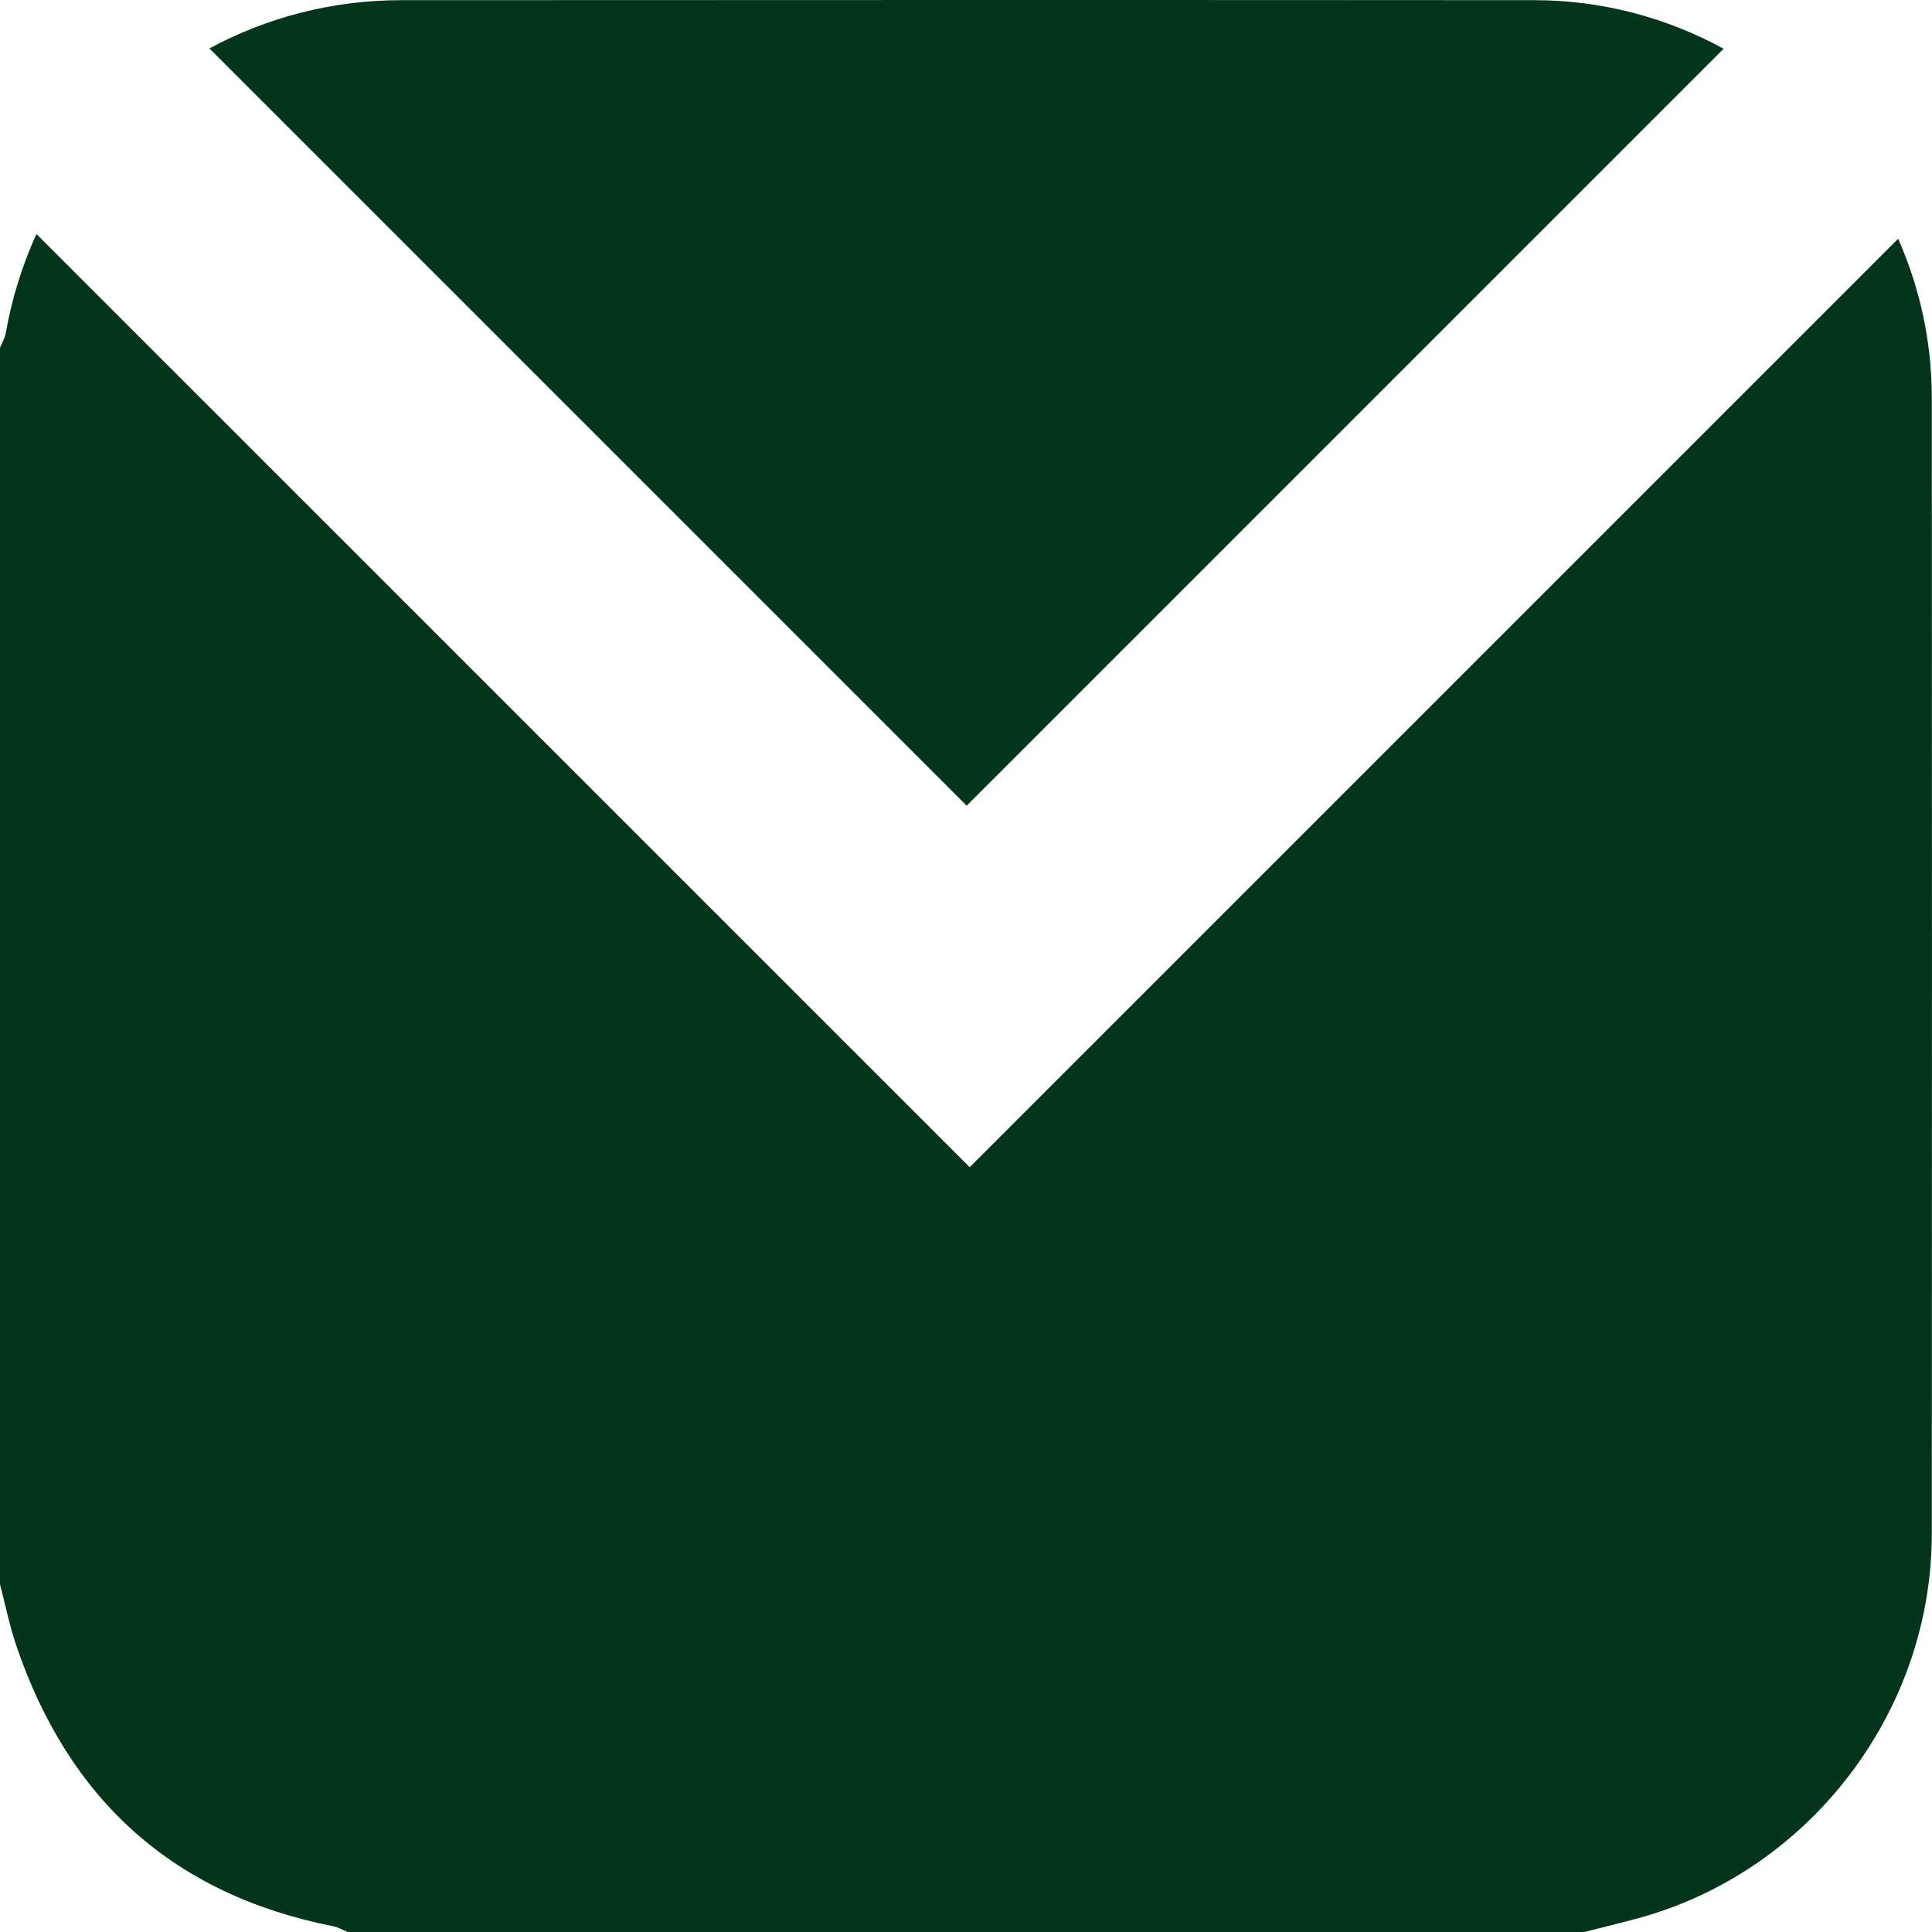
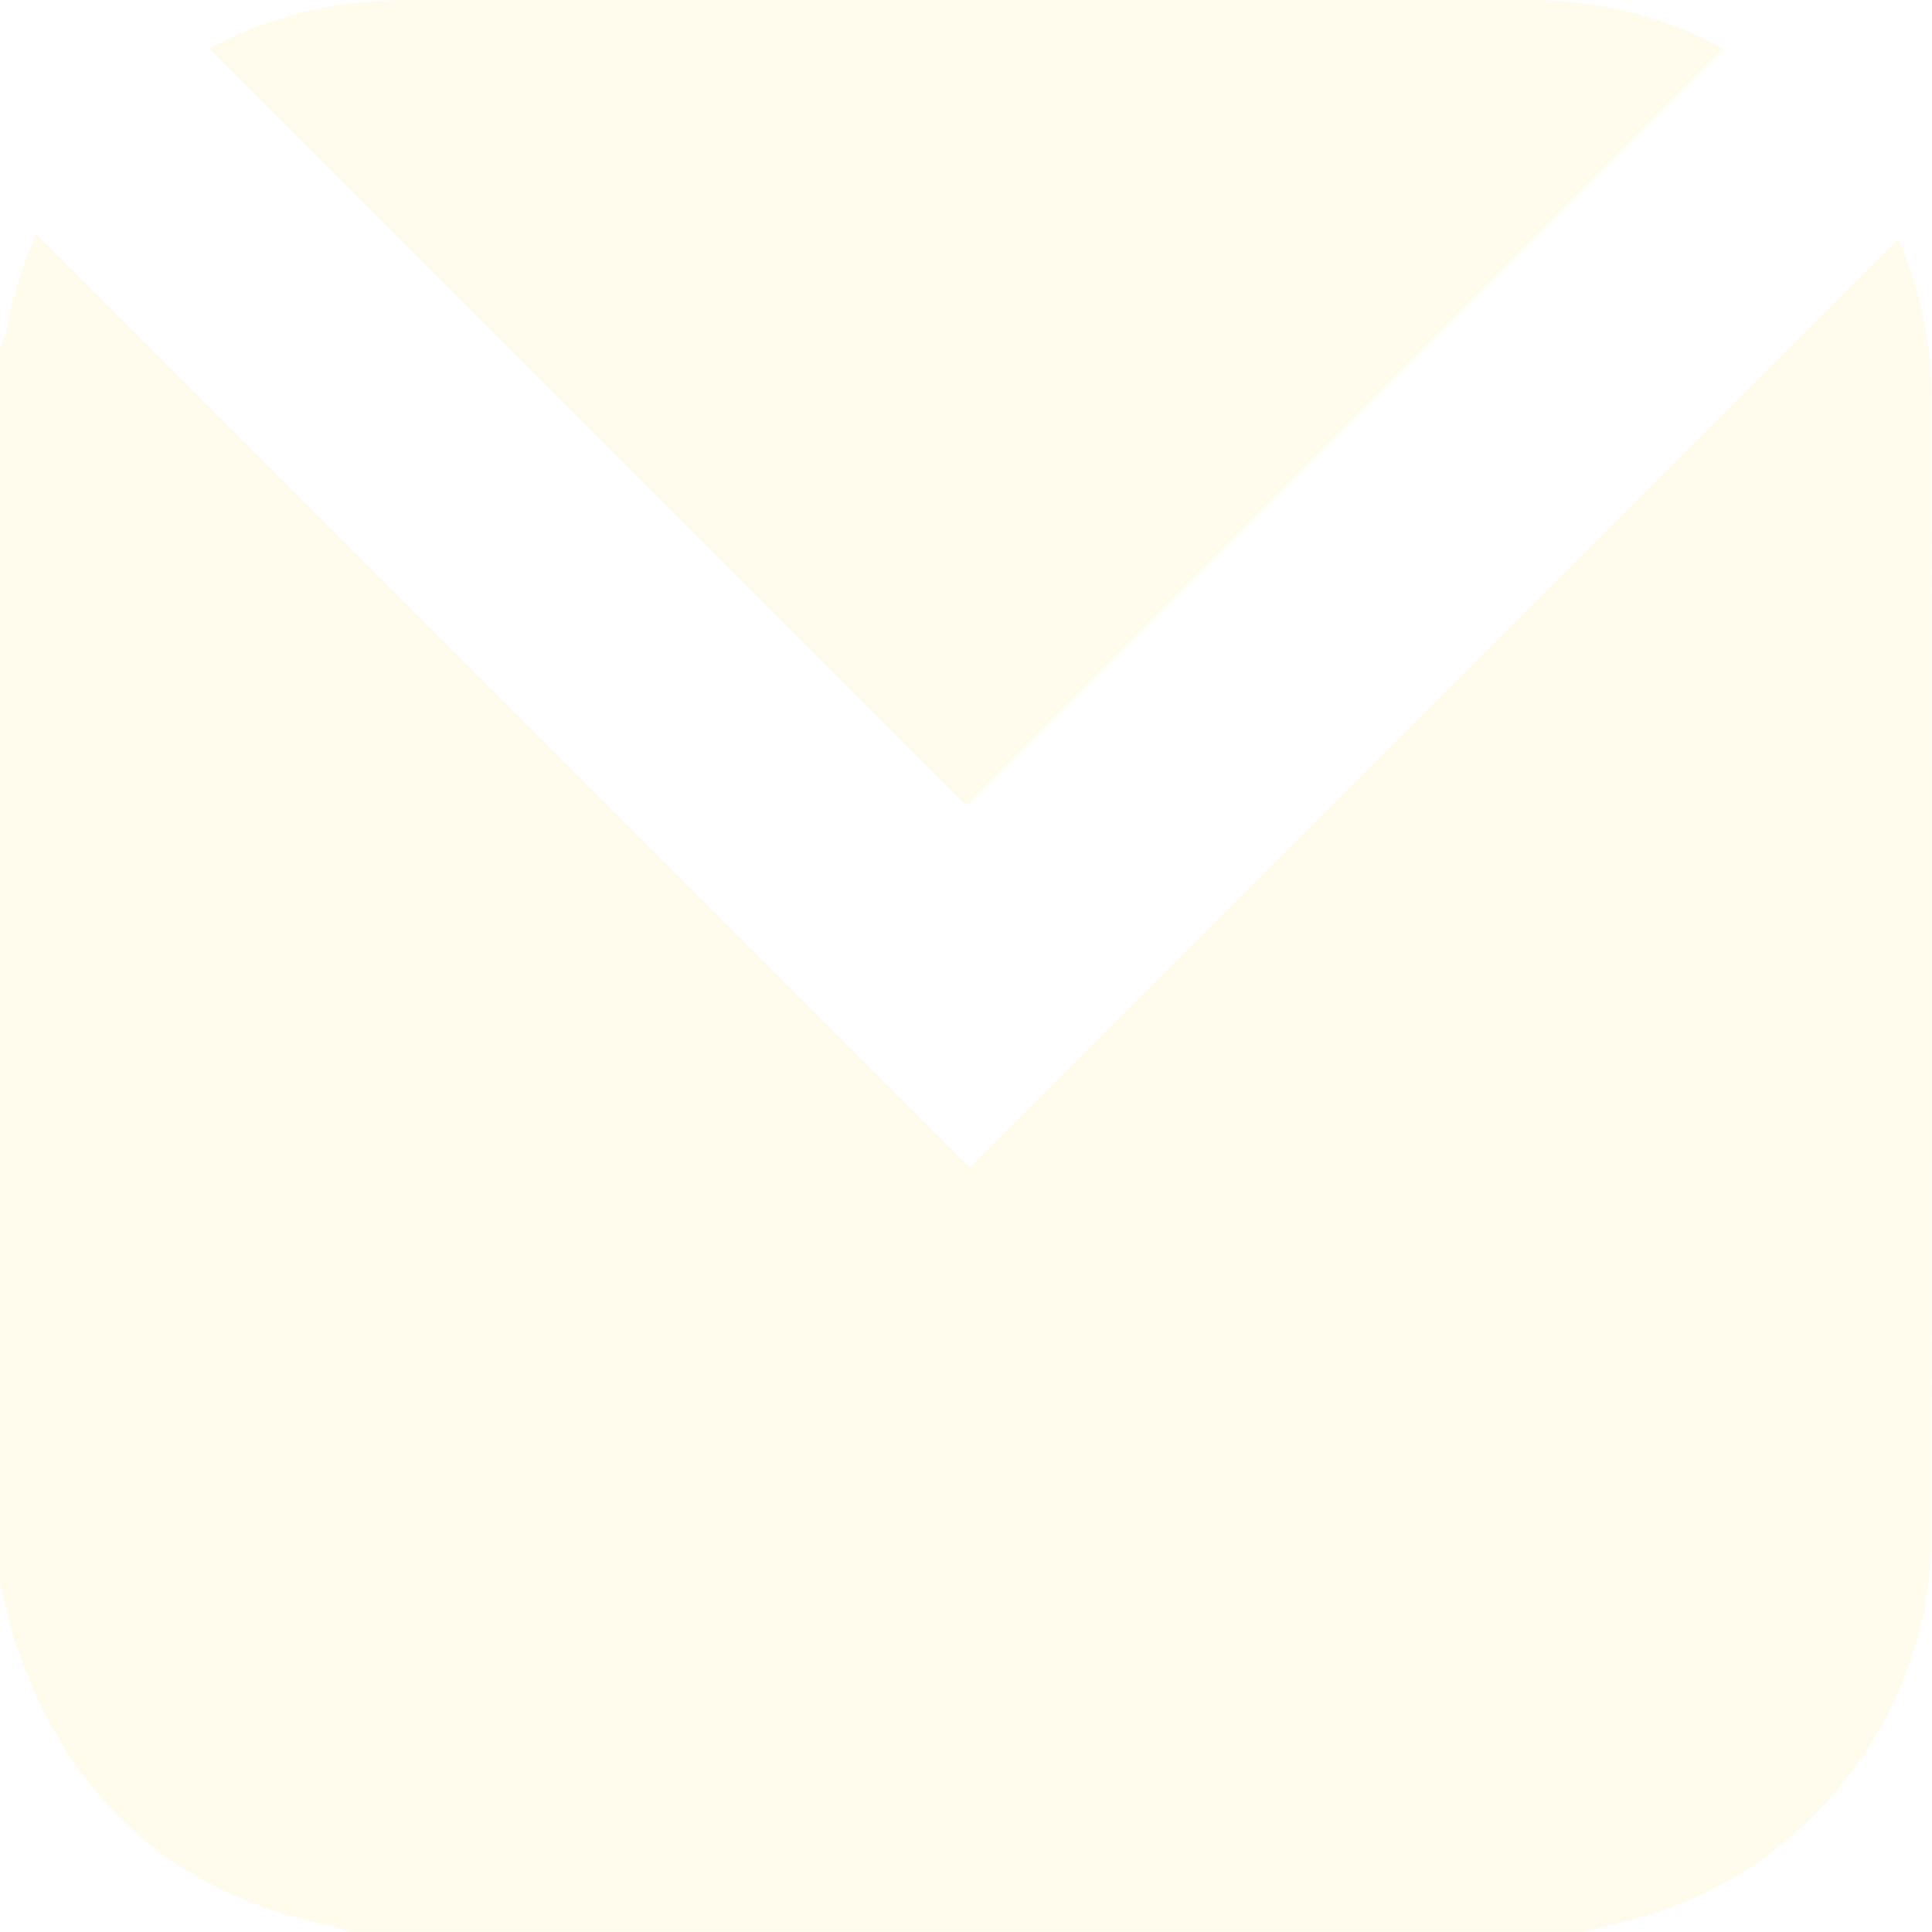
- <svg xmlns="http://www.w3.org/2000/svg" width="100" height="100" viewBox="0 0 100 100" fill="none">
-   <path d="M50.037 41.701L89.214 2.524C86.295 0.925 82.957 0.012 79.422 0.009C59.873 -0.005 40.322 -0.001 20.773 0.009C17.181 0.009 13.796 0.908 10.84 2.507L50.037 41.705V41.701Z" fill="#03351A" />
-   <path d="M98.248 12.357L50.191 60.414L1.886 12.113C1.157 13.715 0.615 15.434 0.298 17.247C0.251 17.508 0.1 17.749 0 18V82C0.278 83.06 0.492 84.14 0.843 85.174C3.545 93.13 8.94 98.06 17.247 99.702C17.508 99.752 17.749 99.899 18 100H82C82.957 99.755 83.916 99.528 84.866 99.267C93.702 96.822 99.983 88.585 99.99 79.394C100 59.789 100.003 40.184 99.99 20.578C99.99 17.662 99.361 14.879 98.248 12.357Z" fill="#03351A" />
+ <svg xmlns="http://www.w3.org/2000/svg" width="48" height="48" viewBox="0 0 48 48" fill="none">
+   <g id="Group" opacity="0.5">
+     <path id="Vector" d="M24.017 20.016L42.821 1.211C41.42 0.444 39.818 0.006 38.121 0.004C28.738 -0.002 19.354 -0.001 9.971 0.004C8.247 0.004 6.622 0.436 5.203 1.203L24.017 20.017V20.016Z" fill="#FFF9DE" />
+     <path id="Vector_2" d="M47.157 5.93L24.09 28.996L0.905 5.812C0.555 6.581 0.295 7.407 0.143 8.277C0.12 8.402 0.048 8.517 -0 8.638V39.357C0.133 39.865 0.236 40.384 0.404 40.88C1.701 44.699 4.291 47.065 8.278 47.853C8.403 47.877 8.519 47.948 8.639 47.996H39.358C39.817 47.879 40.278 47.77 40.734 47.645C44.975 46.471 47.99 42.517 47.993 38.106C47.998 28.696 47.999 19.286 47.993 9.875C47.993 8.476 47.691 7.14 47.157 5.93Z" fill="#FFF9DE" />
+   </g>
</svg>
